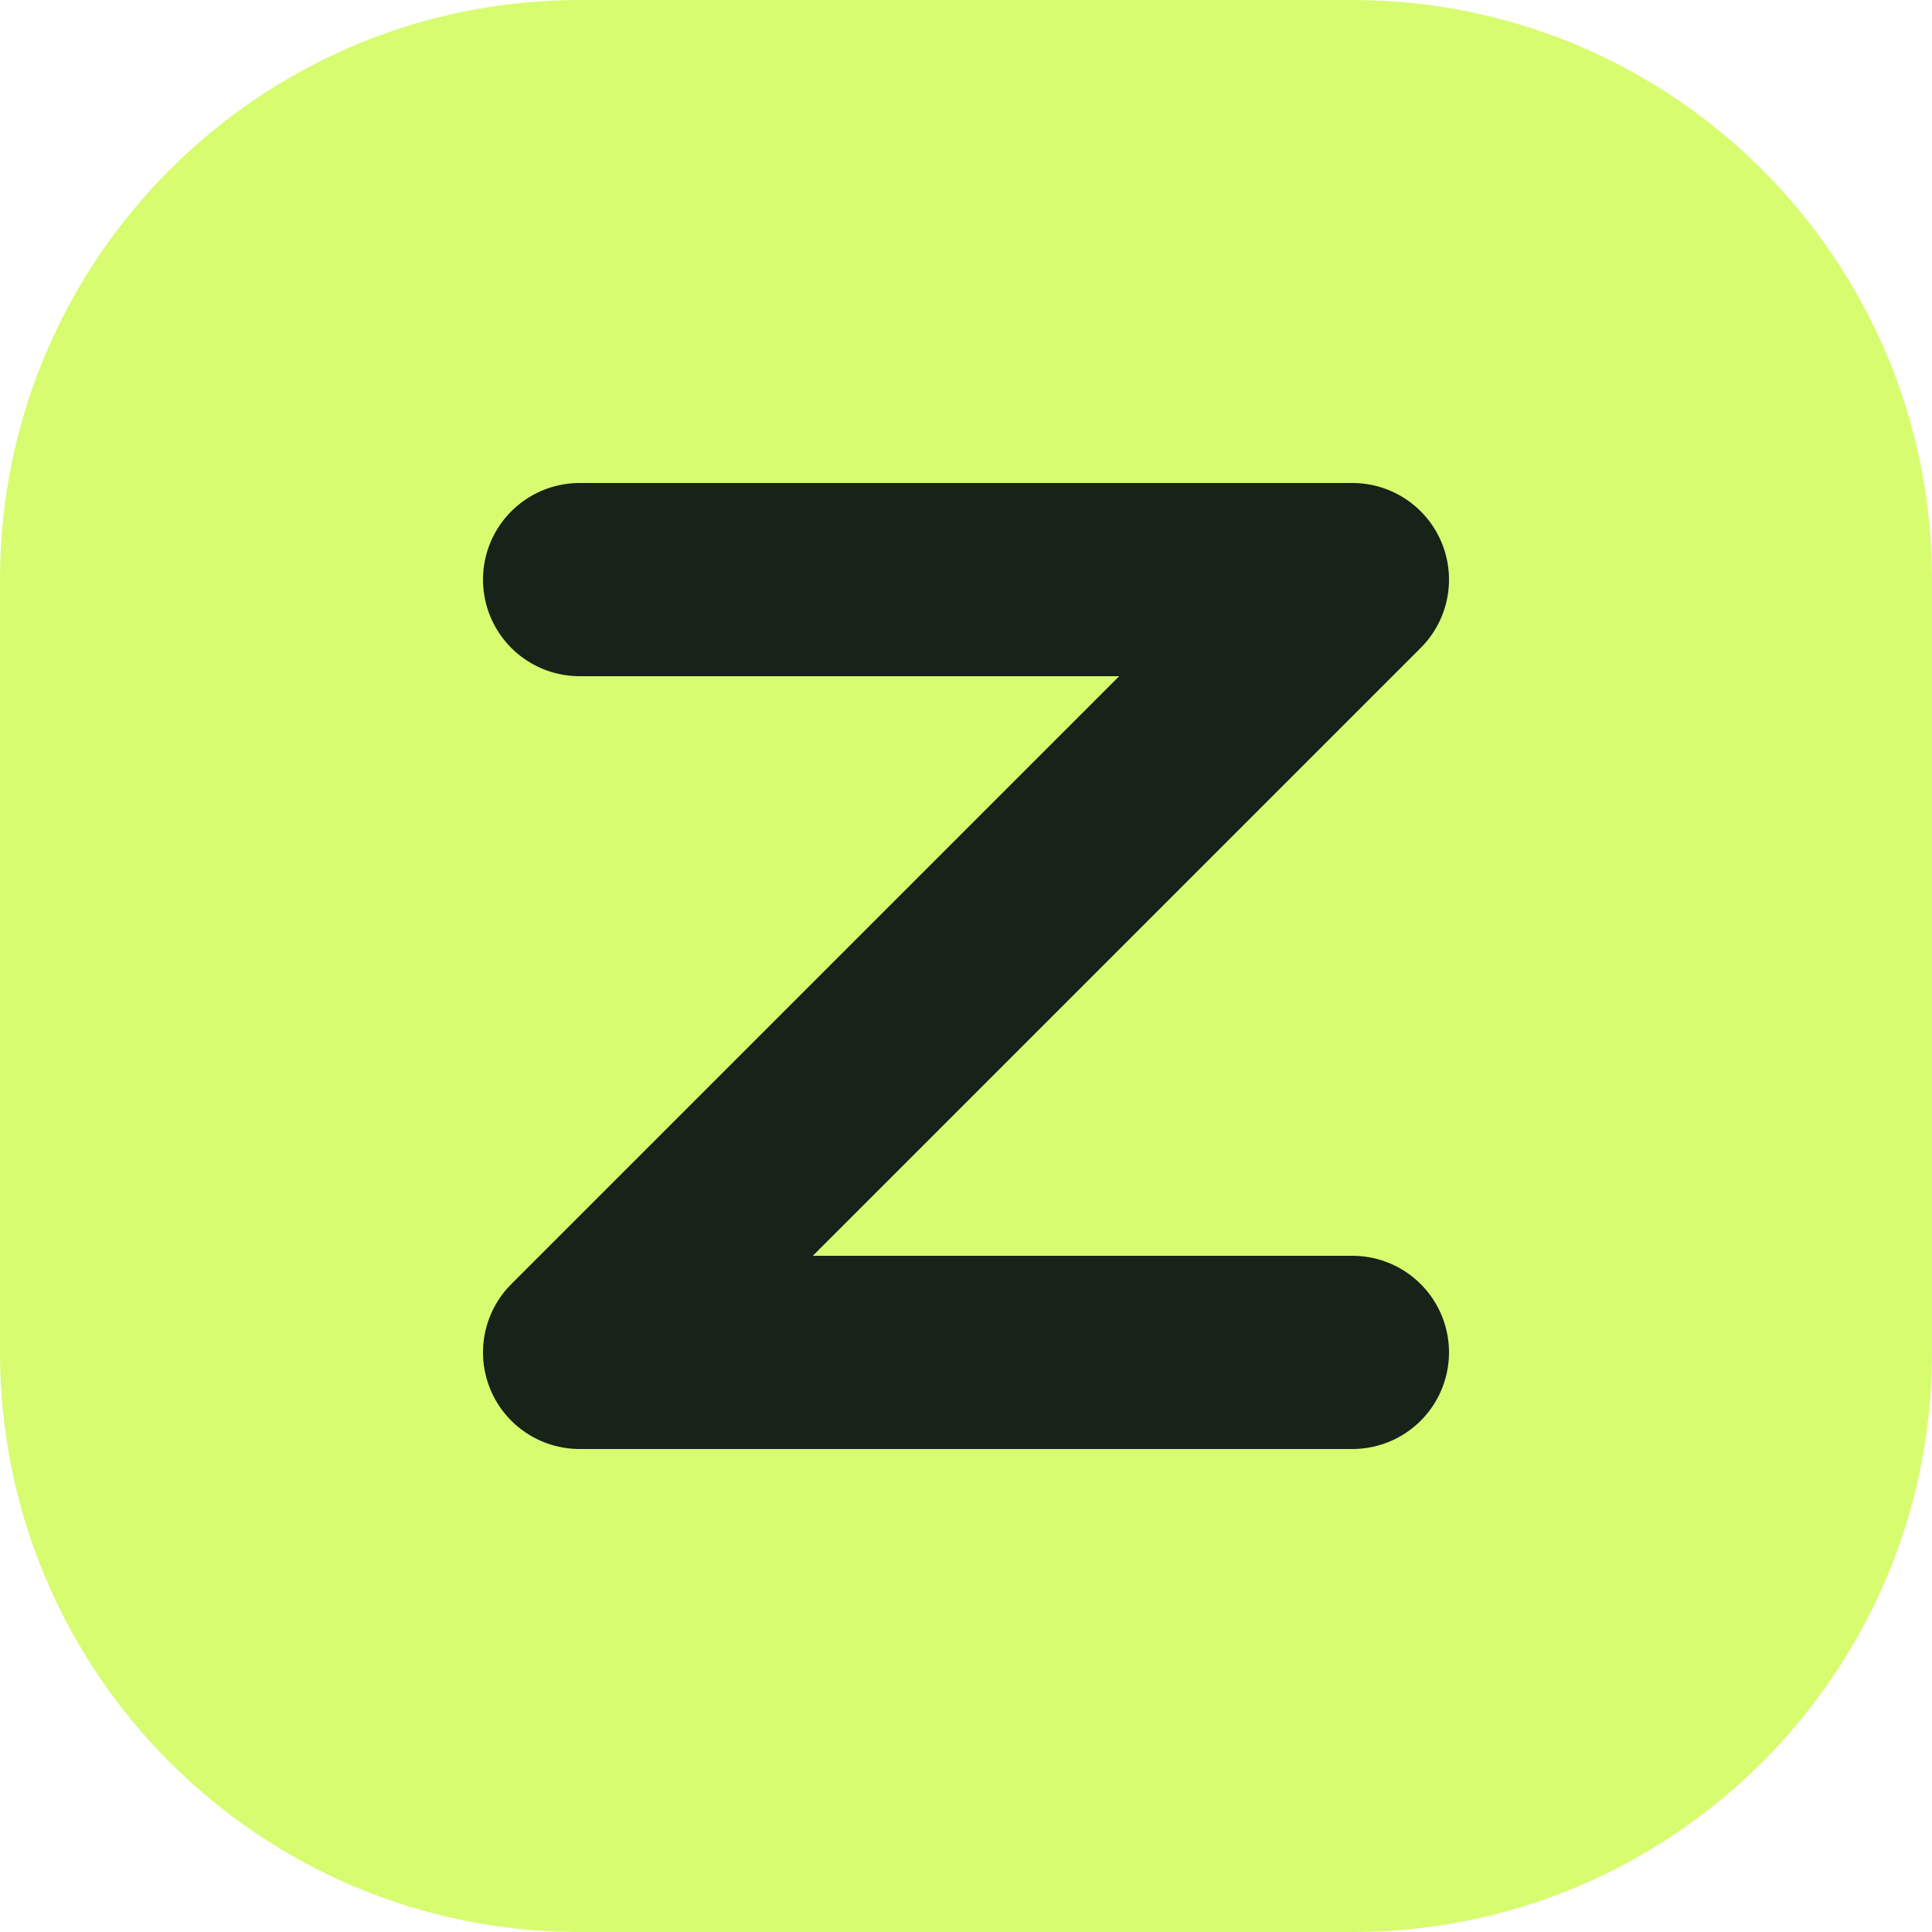
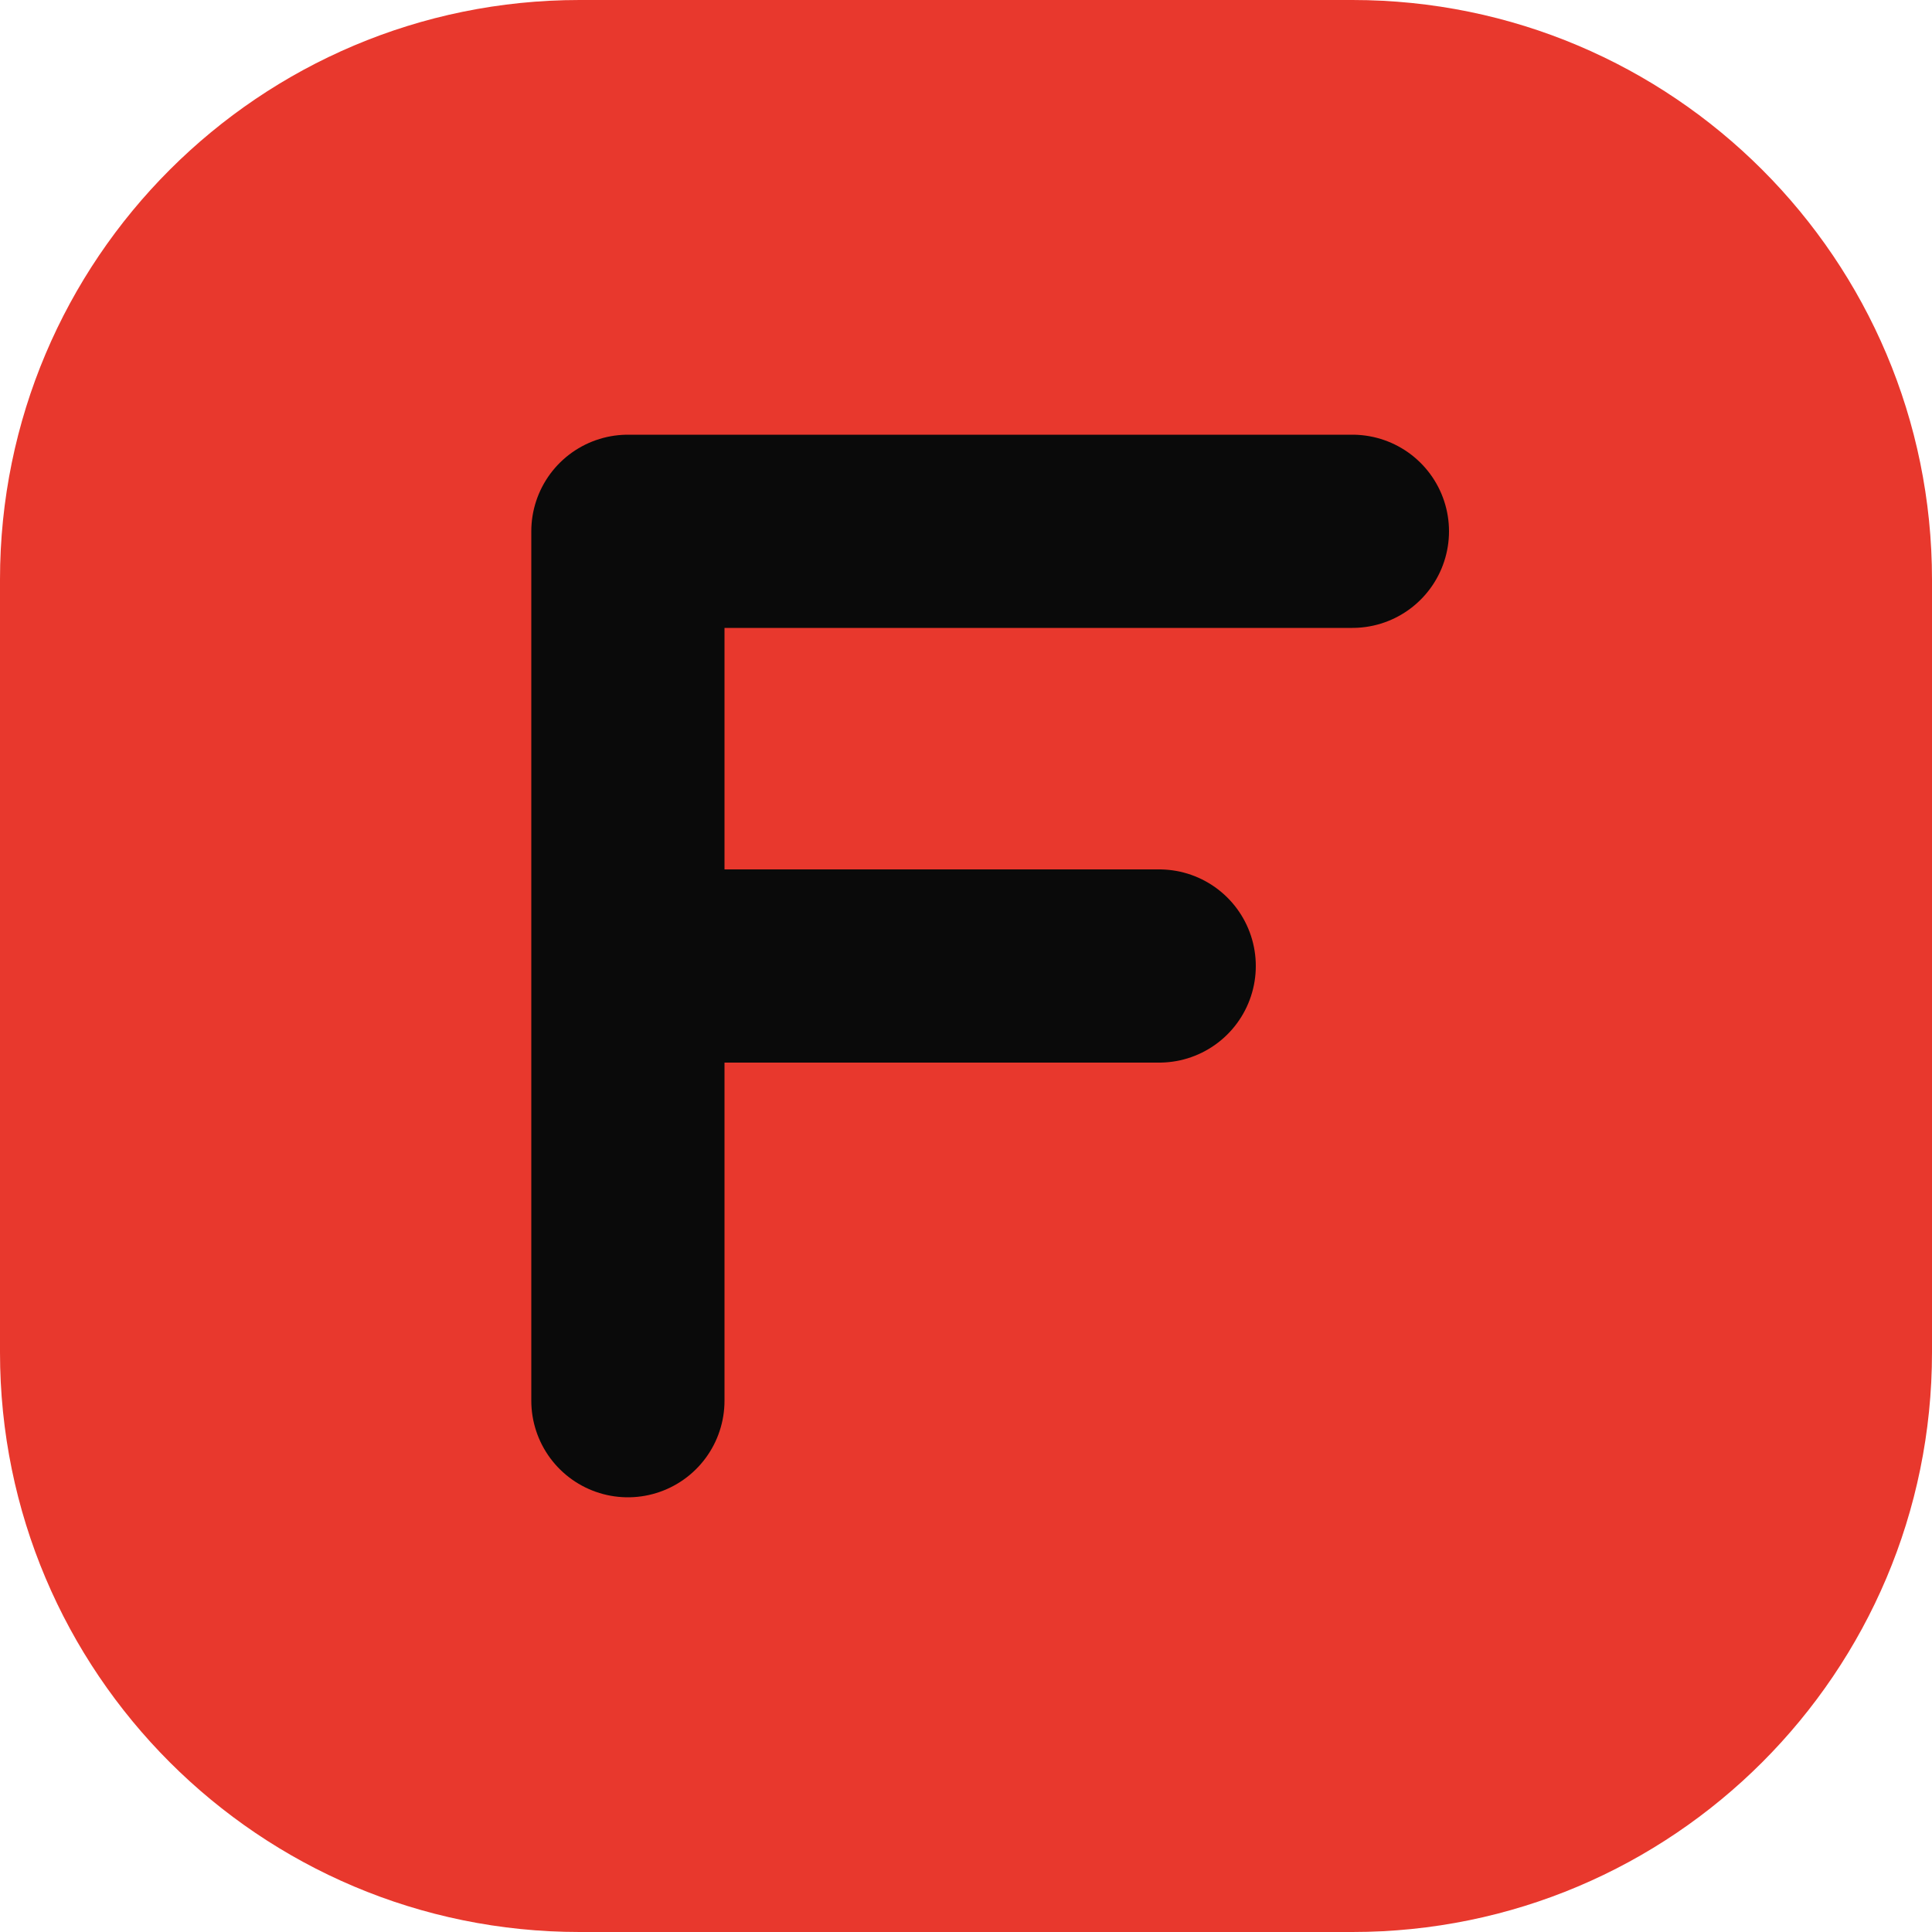
<svg xmlns="http://www.w3.org/2000/svg" viewBox="0 0 40 40">
-   <rect width="40" height="40" rx="12" fill="#d7fc70" />
-   <path d="M12 12h16L12 28h16" fill="none" stroke="#172219" stroke-width="4" stroke-linecap="round" stroke-linejoin="round" />
+   <rect width="40" height="40" rx="12" fill="#e8382d" />
+   <path d="M13 29V11h15M13 20h11" fill="none" stroke="#0a0a0a" stroke-width="4" stroke-linecap="round" stroke-linejoin="round" />
</svg>
